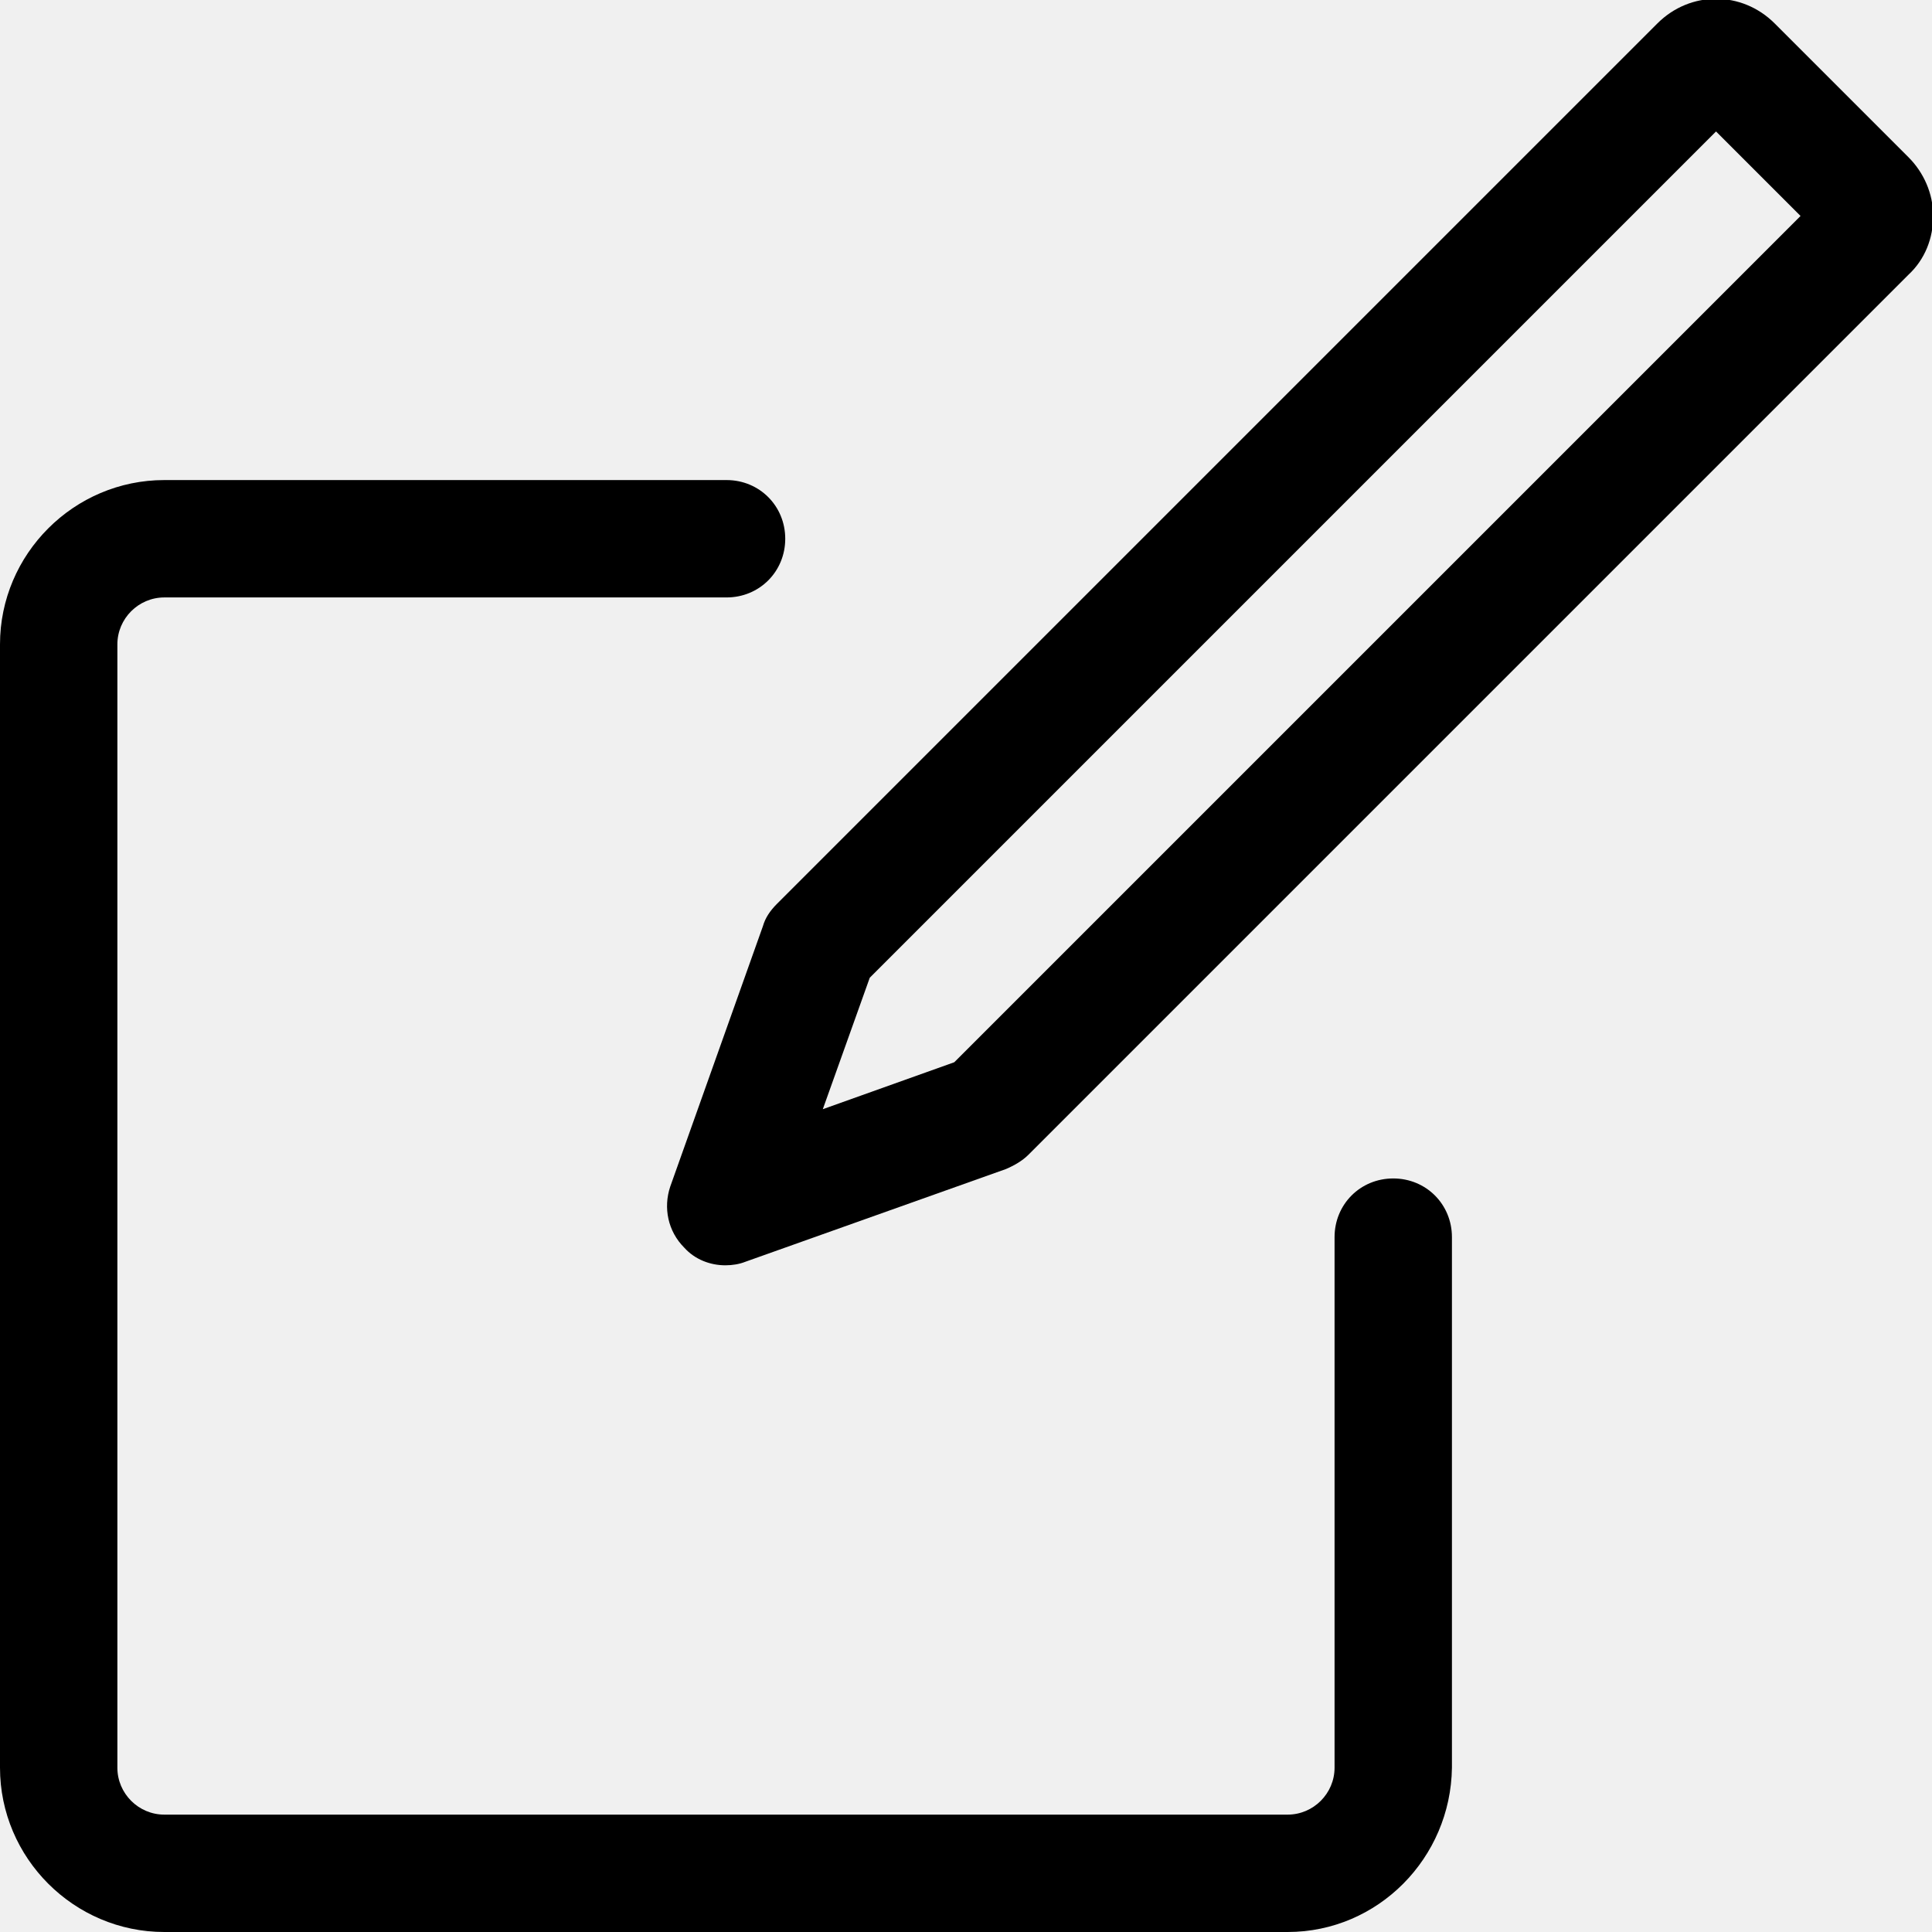
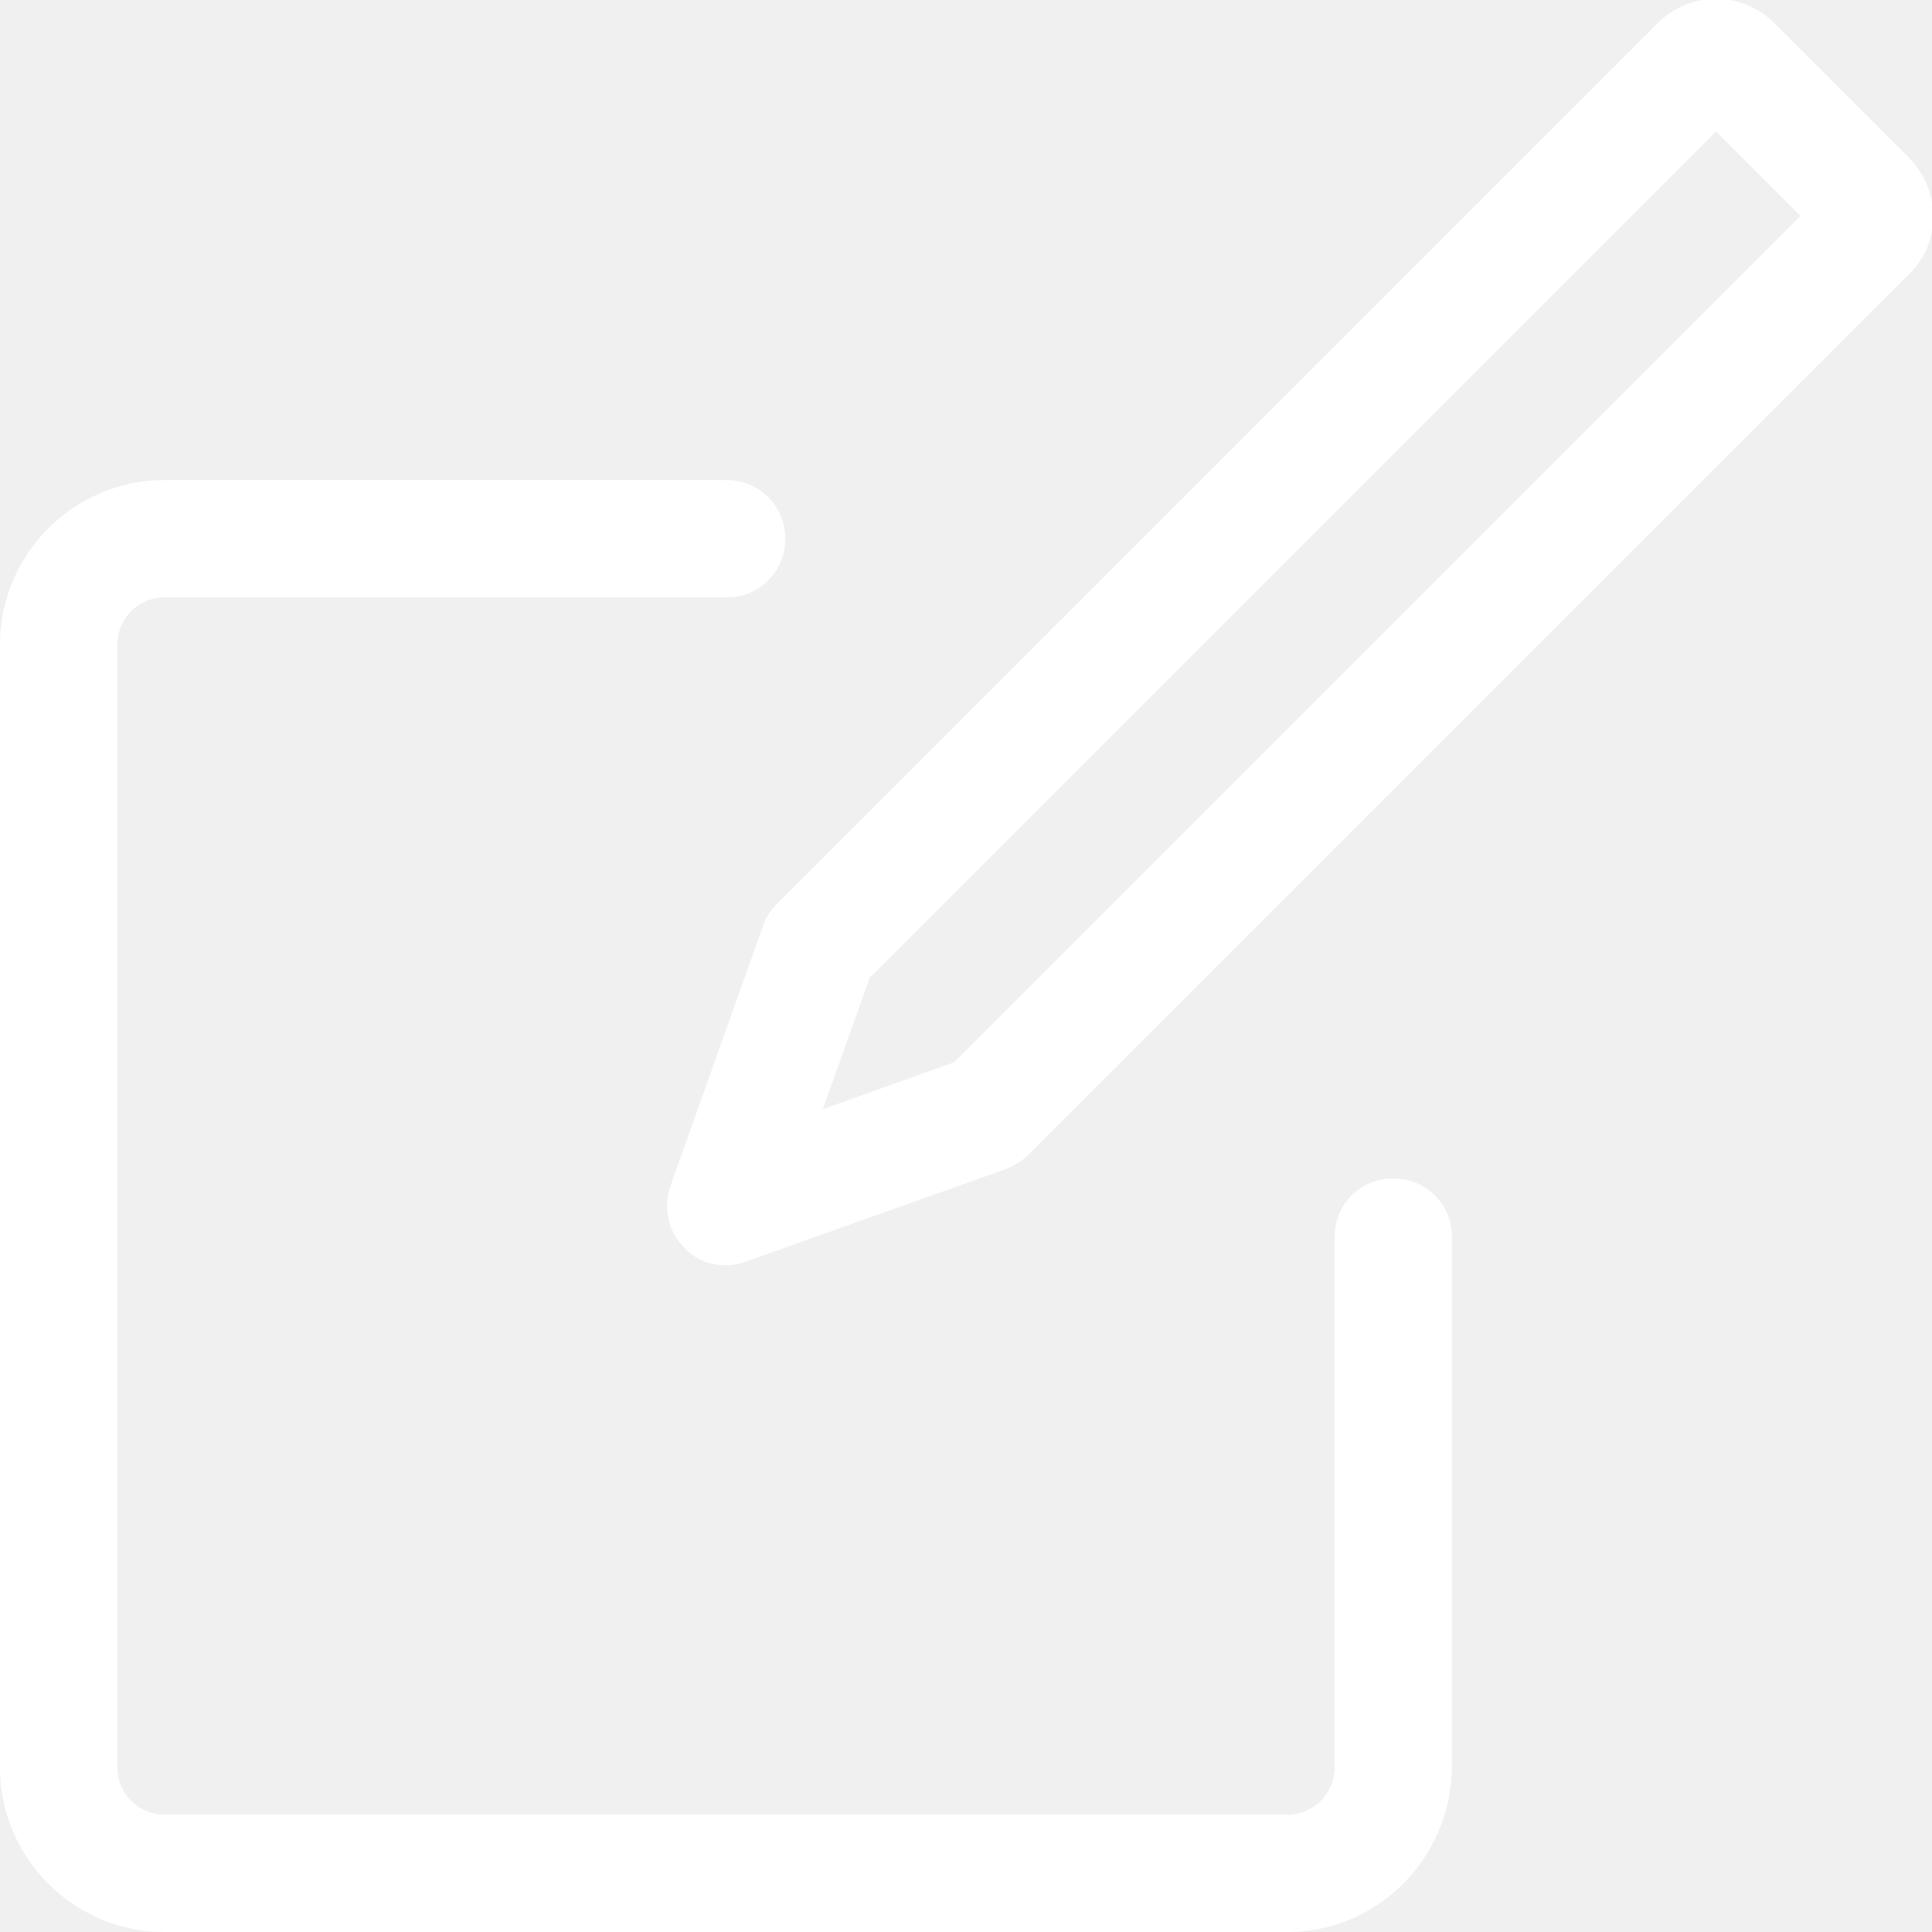
<svg xmlns="http://www.w3.org/2000/svg" version="1.1" x="0px" y="0px" viewBox="0 0 164.6 164.6" style="enable-background:new 0 0 164.6 164.6;" xml:space="preserve">
+   <style type="text/css">
+ 	.st0{fill:#FFF;}
+ </style>
  <g id="paper">
</g>
  <g id="pen">
    <path class="st0" d="M109.7,164.6H14c-7.7,0-14-6.3-14-14V54.9c0-7.7,6.3-14,14-14h47.9c2.8,0,5,2.2,5,5s-2.2,5-5,5H14   c-2.2,0-4,1.8-4,4v95.7c0,2.2,1.8,4,4,4h95.7c2.2,0,4-1.8,4-4v-45.2c0-2.8,2.2-5,5-5s5,2.2,5,5v45.2   C123.6,158.3,117.4,164.6,109.7,164.6z" />
    <path class="st0" d="M61.8,107.8c-1.3,0-2.6-0.5-3.5-1.5c-1.4-1.4-1.8-3.4-1.2-5.2L65,78.9c0.2-0.7,0.6-1.3,1.2-1.9l75-75   c2.8-2.8,7.2-2.8,10,0l11.4,11.4c1.3,1.3,2.1,3.1,2.1,5c0,1.9-0.7,3.7-2.1,5l-75,75c-0.5,0.5-1.2,0.9-1.9,1.2l-22.2,7.9   C63,107.7,62.4,107.8,61.8,107.8z M74.1,83.3l-4,11.2l11.2-4l72.1-72.1l-7.2-7.2L74.1,83.3z" />
  </g>
  <g id="circle">
</g>
</svg>
